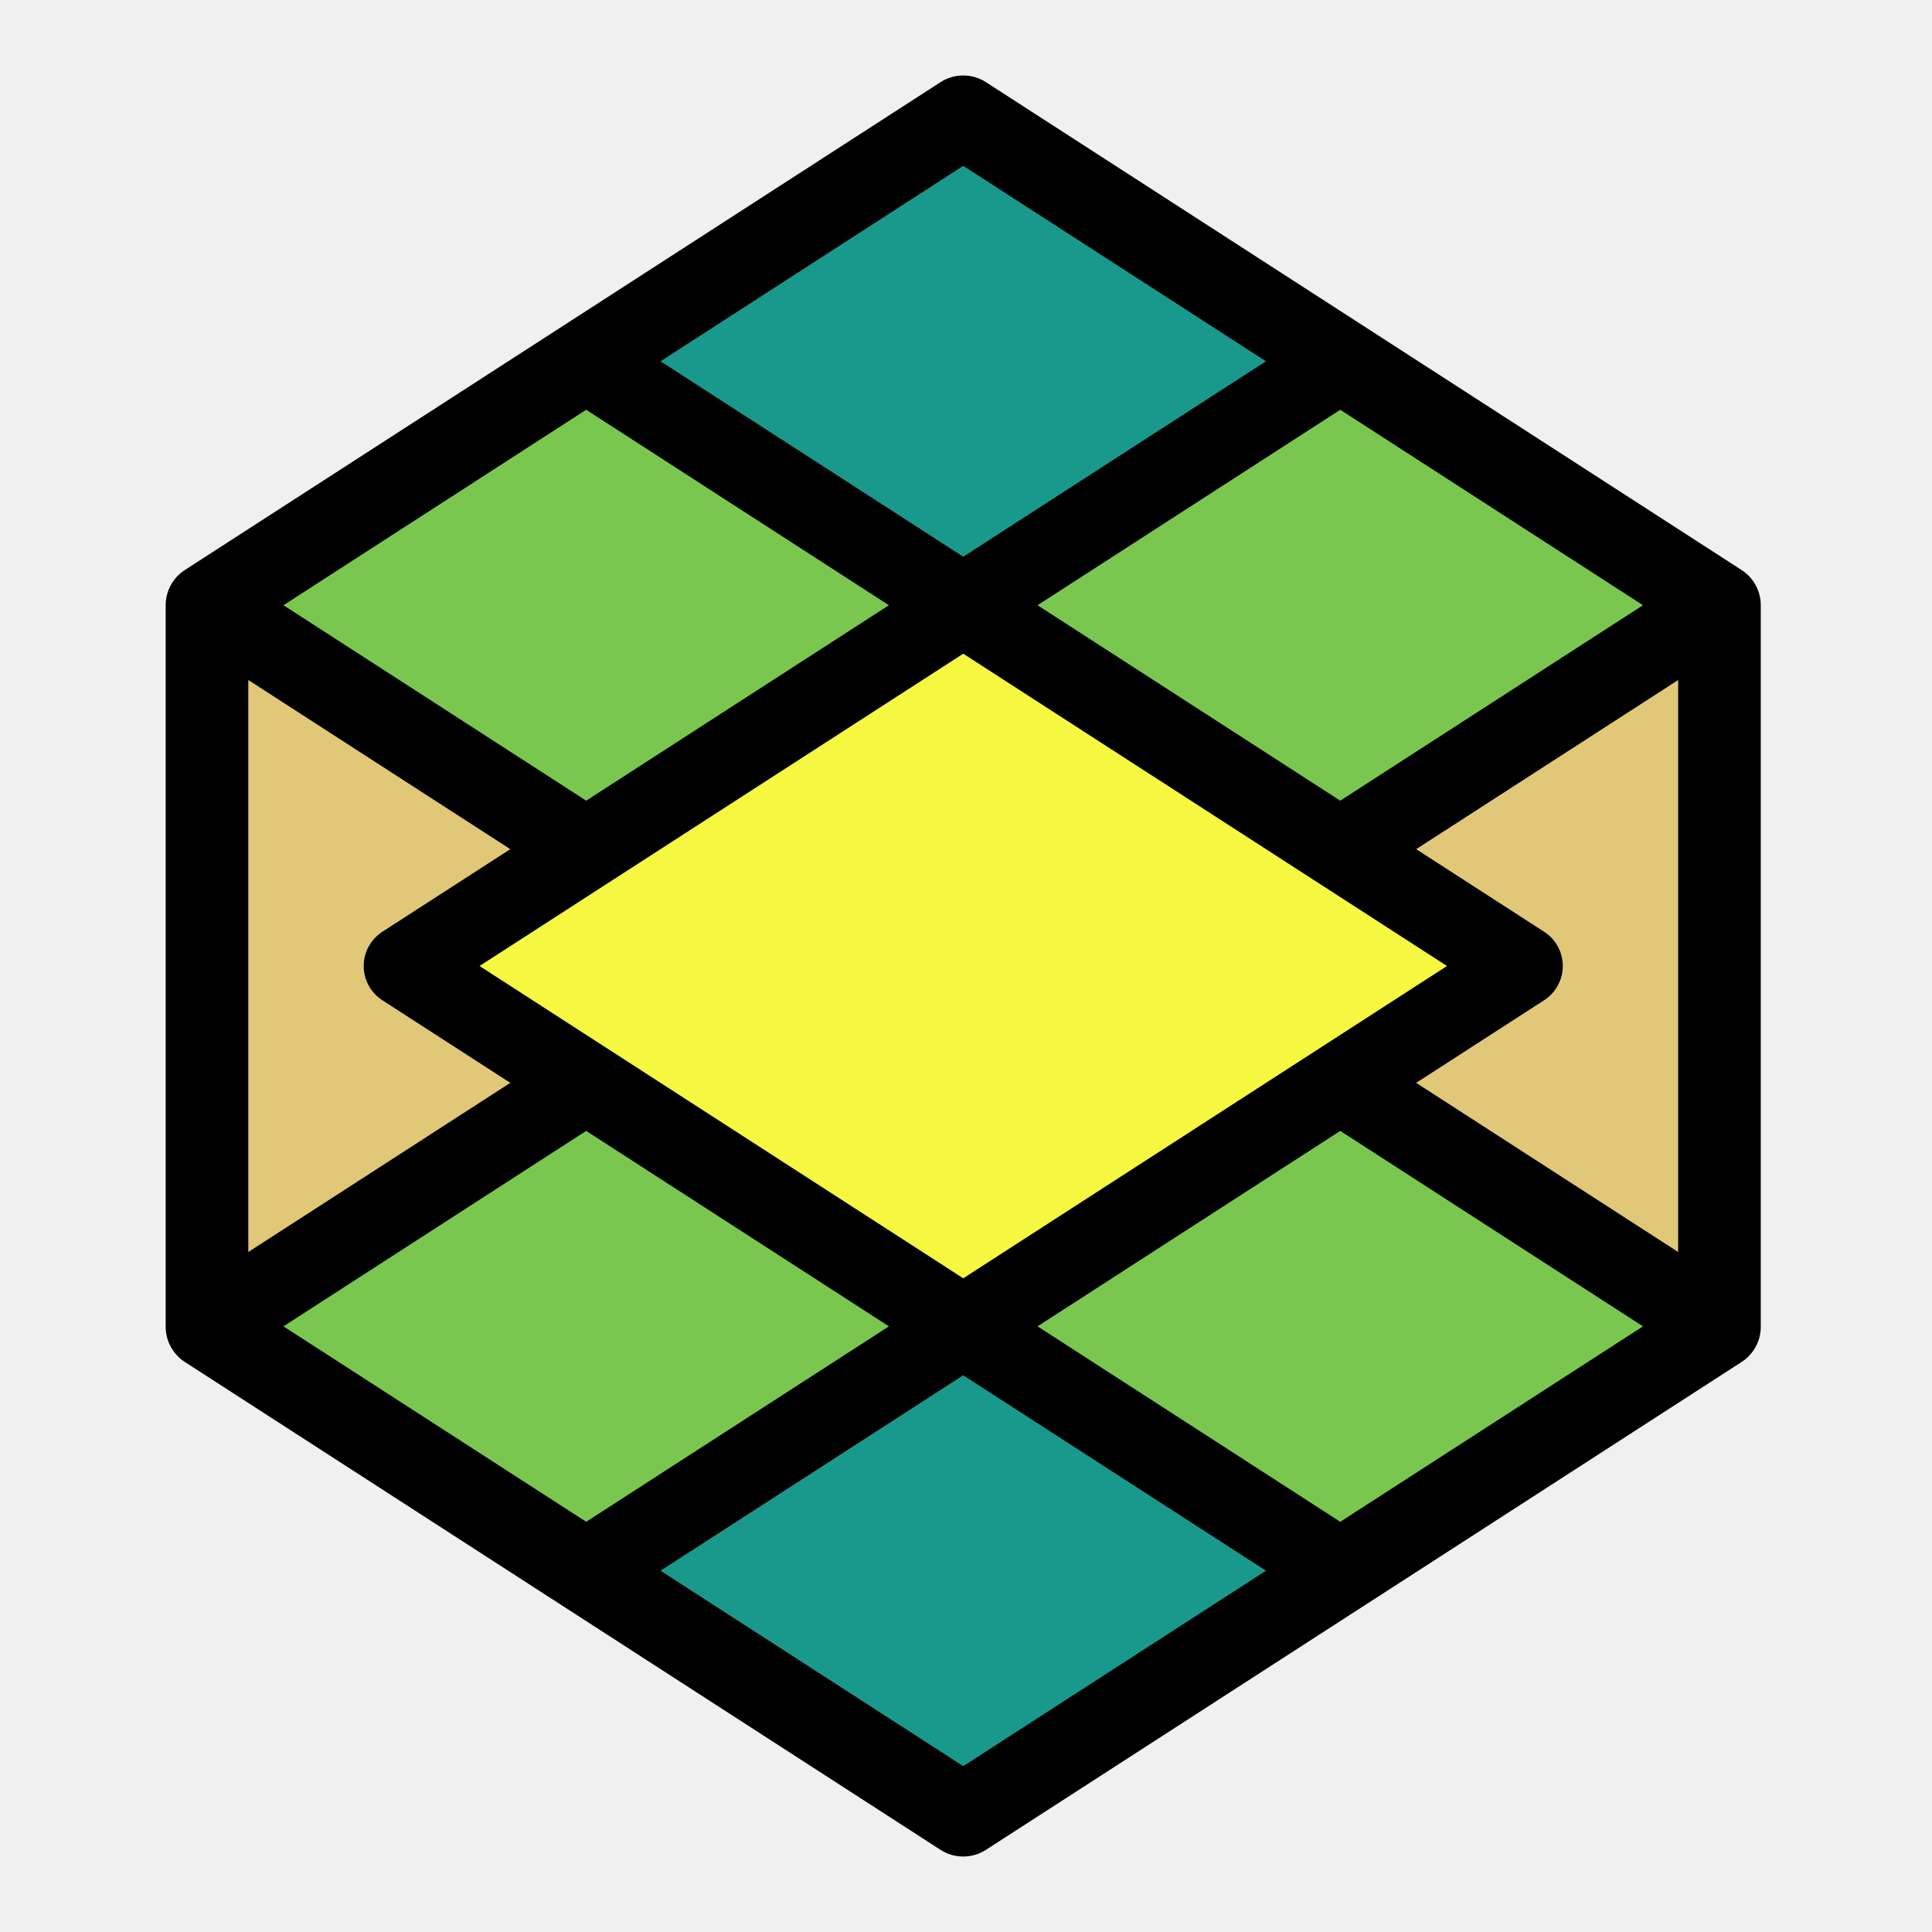
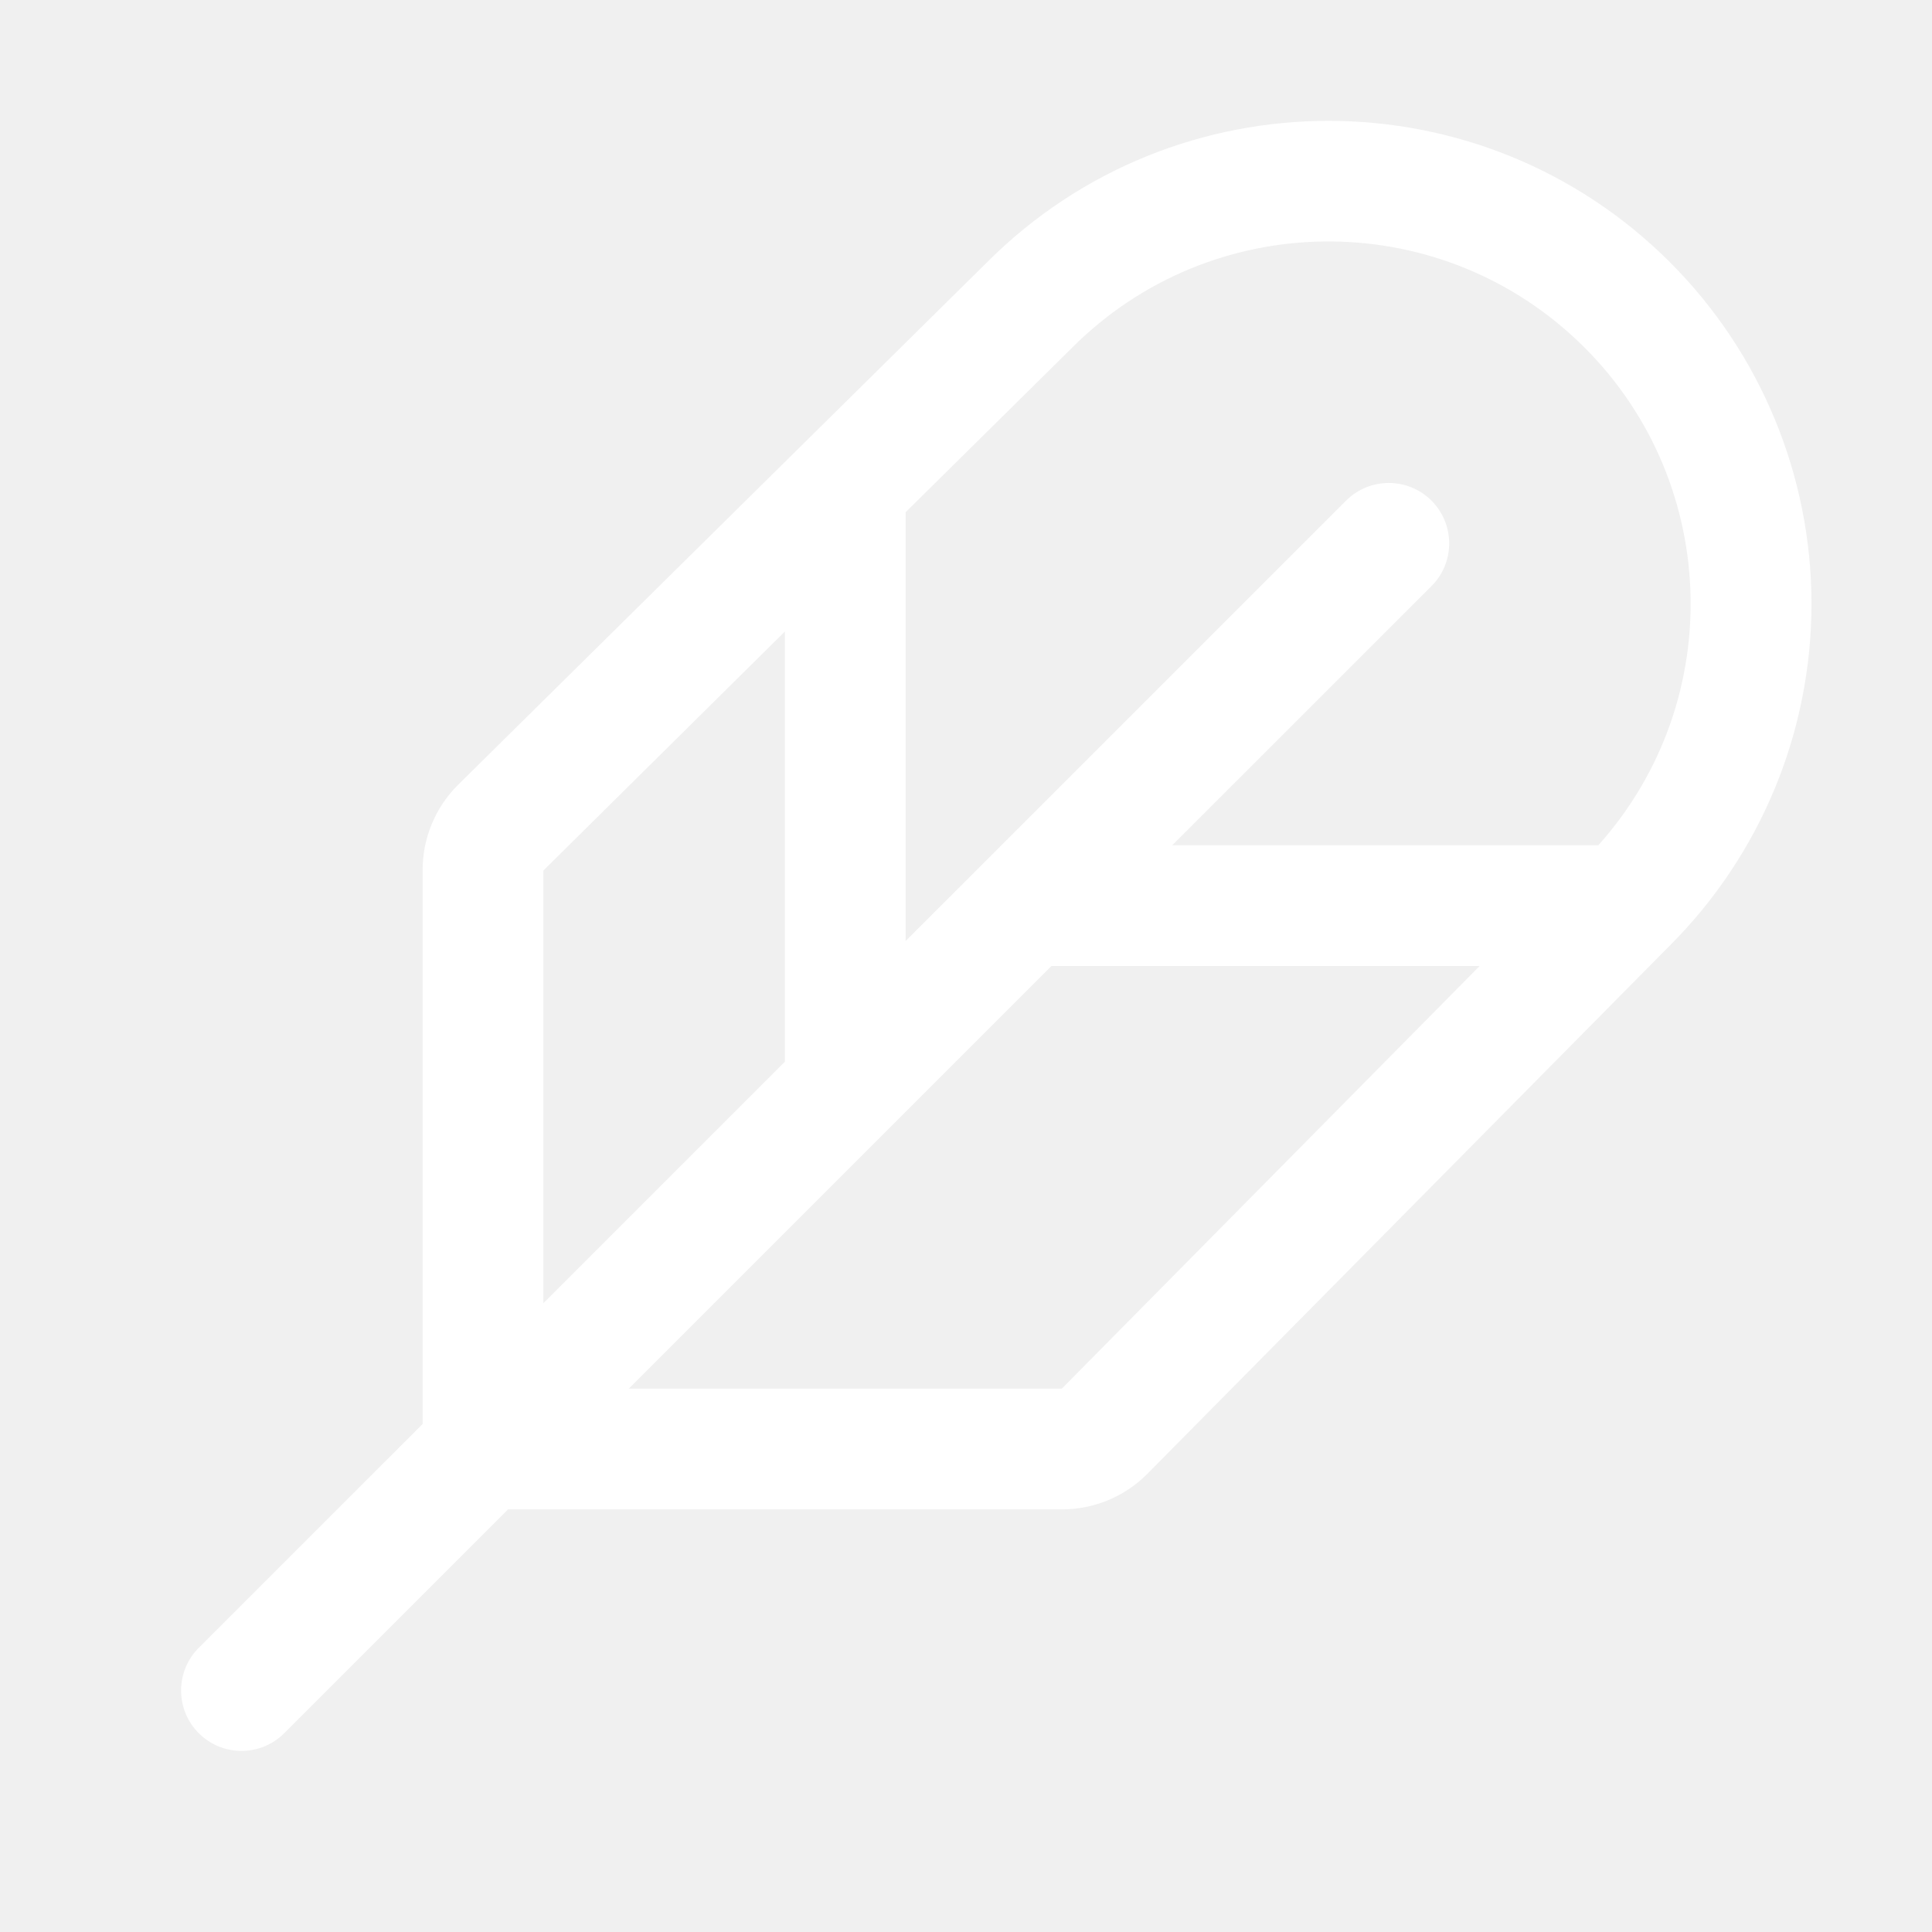
- <svg xmlns="http://www.w3.org/2000/svg" width="128" height="128" viewBox="0 0 128 128" fill="none">
-   <g clip-path="url(#clip0_722_6186)">
-     <path d="M65.322 5.444C64.405 4.852 63.227 4.852 62.311 5.444L12.283 37.742C11.474 38.247 10.977 39.136 10.977 40.097V87.903C10.977 88.845 11.455 89.723 12.247 90.234L62.311 122.556C63.227 123.148 64.405 123.148 65.322 122.556L115.386 90.234C116.178 89.723 116.656 88.845 116.656 87.903V40.104C116.658 39.143 116.162 38.249 115.349 37.742L65.322 5.444Z" fill="black" />
-     <path d="M111.183 45.052V82.949L93.824 71.742L102.304 66.267C103.074 65.77 103.539 64.916 103.539 64C103.539 63.084 103.074 62.23 102.304 61.733L93.825 56.259L111.183 45.052Z" fill="#E0C878" />
-     <path d="M16.451 45.052V82.949L33.81 71.742L25.33 66.267C24.561 65.77 24.096 64.916 24.096 64C24.096 63.084 24.561 62.23 25.33 61.733L33.81 56.259L16.451 45.052Z" fill="#E0C878" />
-     <path d="M63.817 36.886L43.76 23.936L63.817 10.987L83.874 23.936L63.817 36.886Z" fill="#19998B" />
-     <path d="M63.817 117.013L43.76 104.064L63.817 91.115L83.874 104.064L63.817 117.013Z" fill="#19998B" />
-     <path d="M38.836 100.823L18.779 87.874L38.836 74.925L58.894 87.874L38.836 100.823Z" fill="#7AC750" />
-     <path d="M38.836 53.047L18.779 40.098L38.836 27.148L58.894 40.098L38.836 53.047Z" fill="#7AC750" />
-     <path d="M88.796 100.823L68.738 87.874L88.796 74.925L108.853 87.874L88.796 100.823Z" fill="#7AC750" />
-     <path d="M88.796 53.047L68.738 40.098L88.796 27.148L108.853 40.098L88.796 53.047Z" fill="#7AC750" />
-     <path d="M63.818 84.691L31.77 64C42.453 57.103 53.135 50.206 63.818 43.309C74.501 50.206 85.184 57.103 95.867 64L63.818 84.691Z" fill="#F6F740" />
-   </g>
-   <defs>
-     <clipPath id="clip0_722_6186">
-       <rect width="128" height="128" fill="white" />
-     </clipPath>
-   </defs>
+ <svg xmlns="http://www.w3.org/2000/svg" width="32" height="32" fill="#ffffff" viewBox="0 0 256 256">
+   <path d="M221.28,34.75a64,64,0,0,0-90.49,0L60.69,104A15.9,15.9,0,0,0,56,115.31v73.38L26.34,218.34a8,8,0,0,0,11.32,11.32L67.32,200H140.7A15.92,15.92,0,0,0,152,195.32l0,0,69.23-70A64,64,0,0,0,221.28,34.75ZM142.07,46.06A48,48,0,0,1,211.79,112H155.33l34.35-34.34a8,8,0,0,0-11.32-11.32L120,124.69V67.87ZM72,115.35l32-31.67v57l-32,32ZM140.7,184H83.32l56-56h56.74Z" />
</svg>
